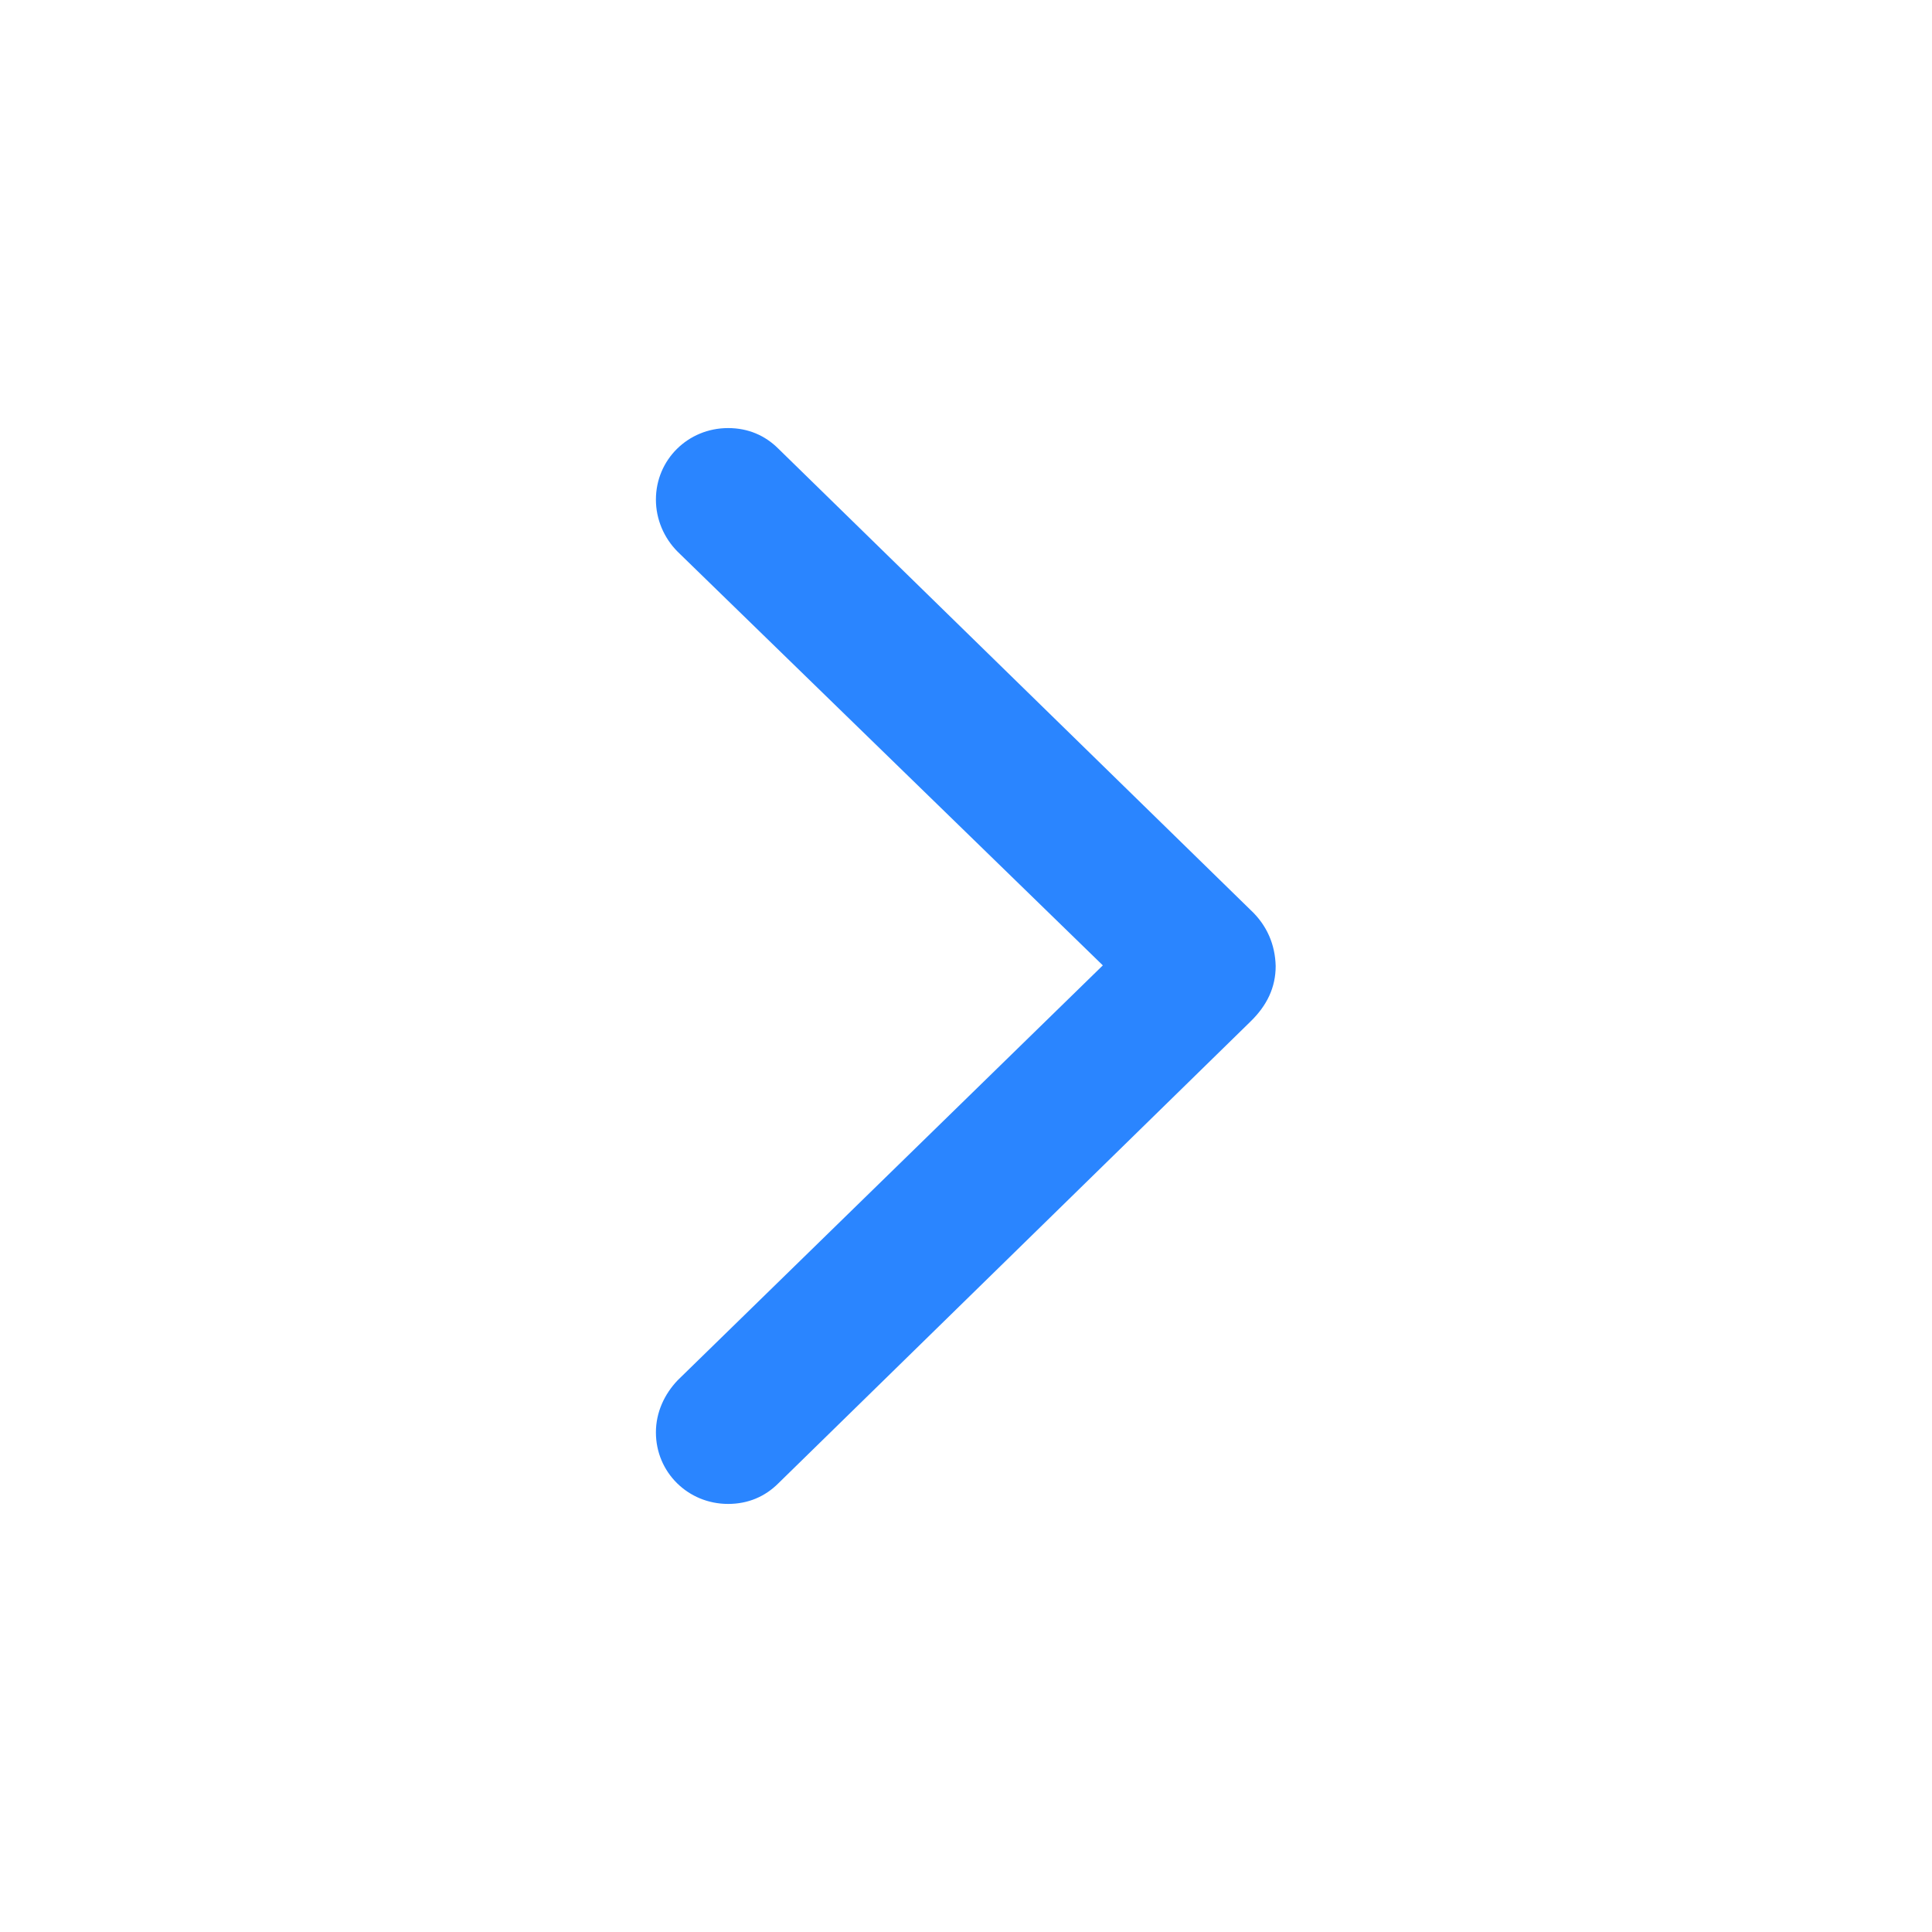
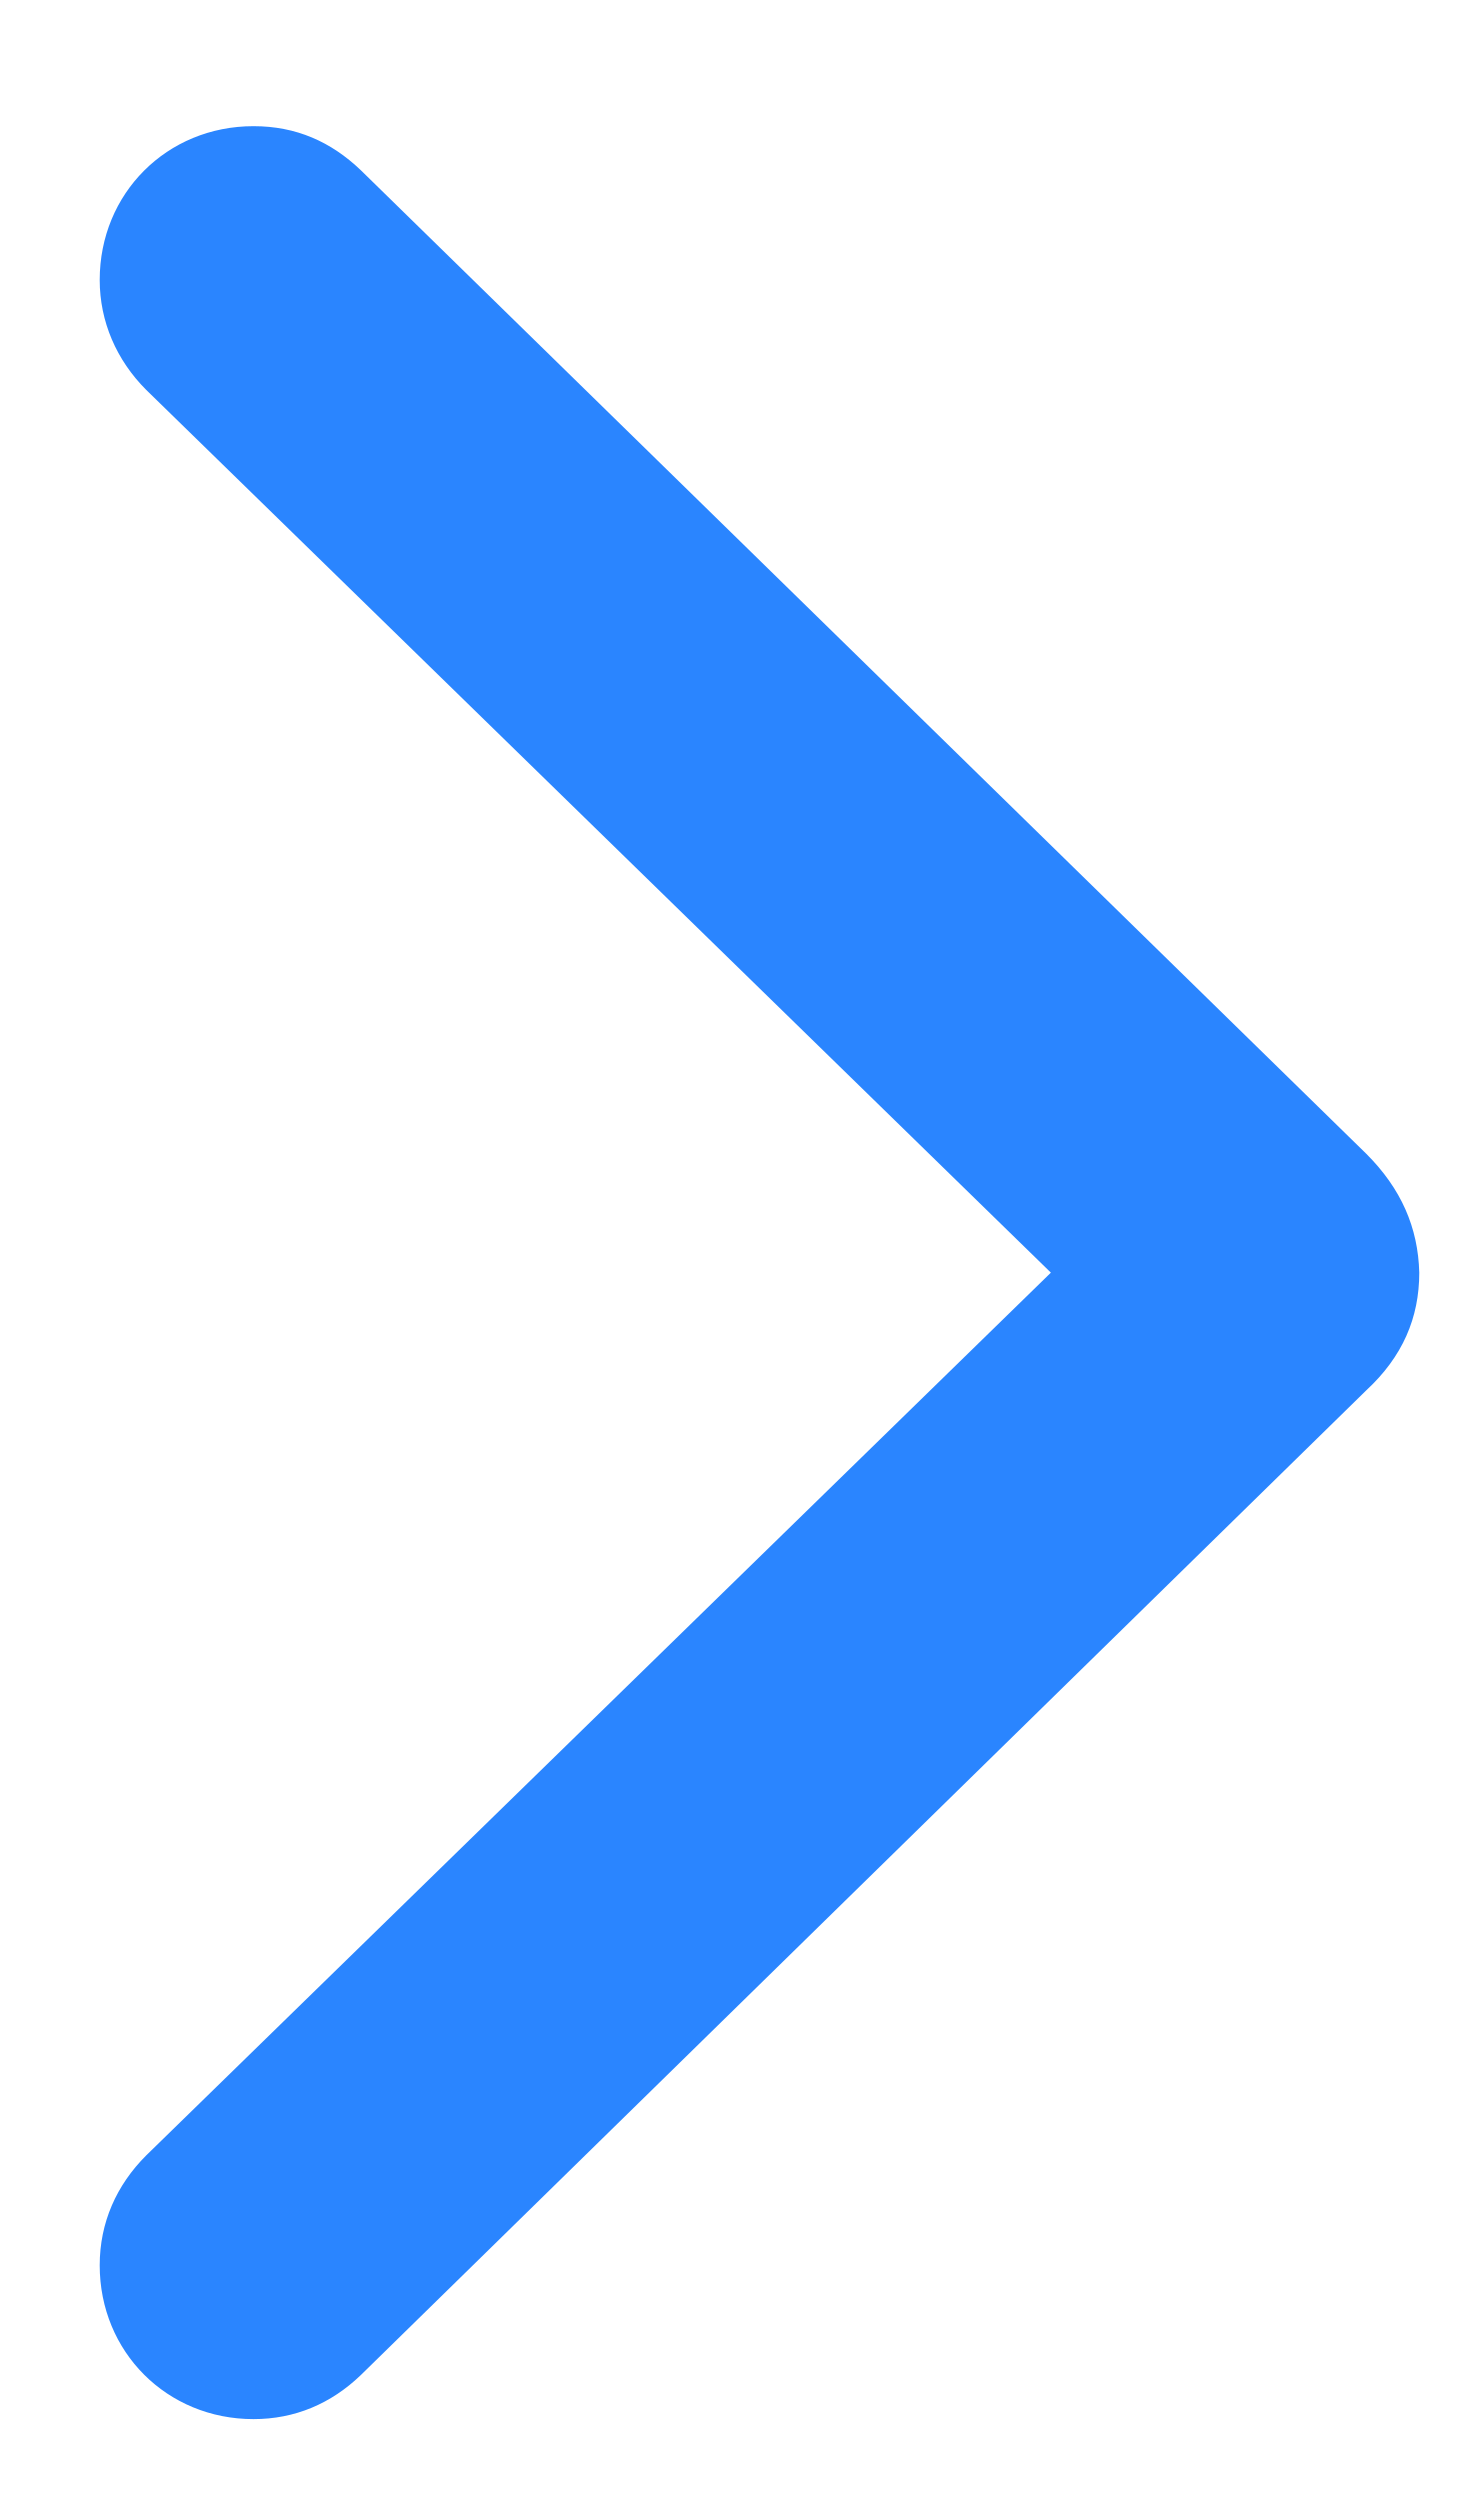
- <svg xmlns="http://www.w3.org/2000/svg" width="28" height="28" viewBox="0 0 28 28" fill="none">
-   <path d="M18.488 14C18.48 13.692 18.365 13.411 18.119 13.183L11.281 6.503C11.088 6.31 10.842 6.204 10.552 6.204C9.972 6.204 9.506 6.661 9.506 7.241C9.506 7.522 9.62 7.795 9.822 7.997L15.983 13.991L9.822 20.003C9.629 20.205 9.506 20.469 9.506 20.759C9.506 21.339 9.972 21.796 10.552 21.796C10.842 21.796 11.088 21.69 11.281 21.497L18.119 14.809C18.365 14.571 18.488 14.308 18.488 14Z" fill="#2A85FF" />
+ <svg xmlns="http://www.w3.org/2000/svg" width="10" height="17" viewBox="0 0 10 17" fill="none">
+   <path d="M9.651 8.654C9.643 8.347 9.528 8.083 9.291 7.846L2.453 1.157C2.251 0.964 2.014 0.858 1.724 0.858C1.135 0.858 0.678 1.315 0.678 1.904C0.678 2.186 0.792 2.449 0.994 2.651L7.146 8.654L0.994 14.657C0.792 14.859 0.678 15.114 0.678 15.404C0.678 15.993 1.135 16.45 1.724 16.45C2.005 16.45 2.251 16.345 2.453 16.151L9.291 9.454C9.537 9.226 9.651 8.962 9.651 8.654Z" fill="#2A85FF" />
</svg>
